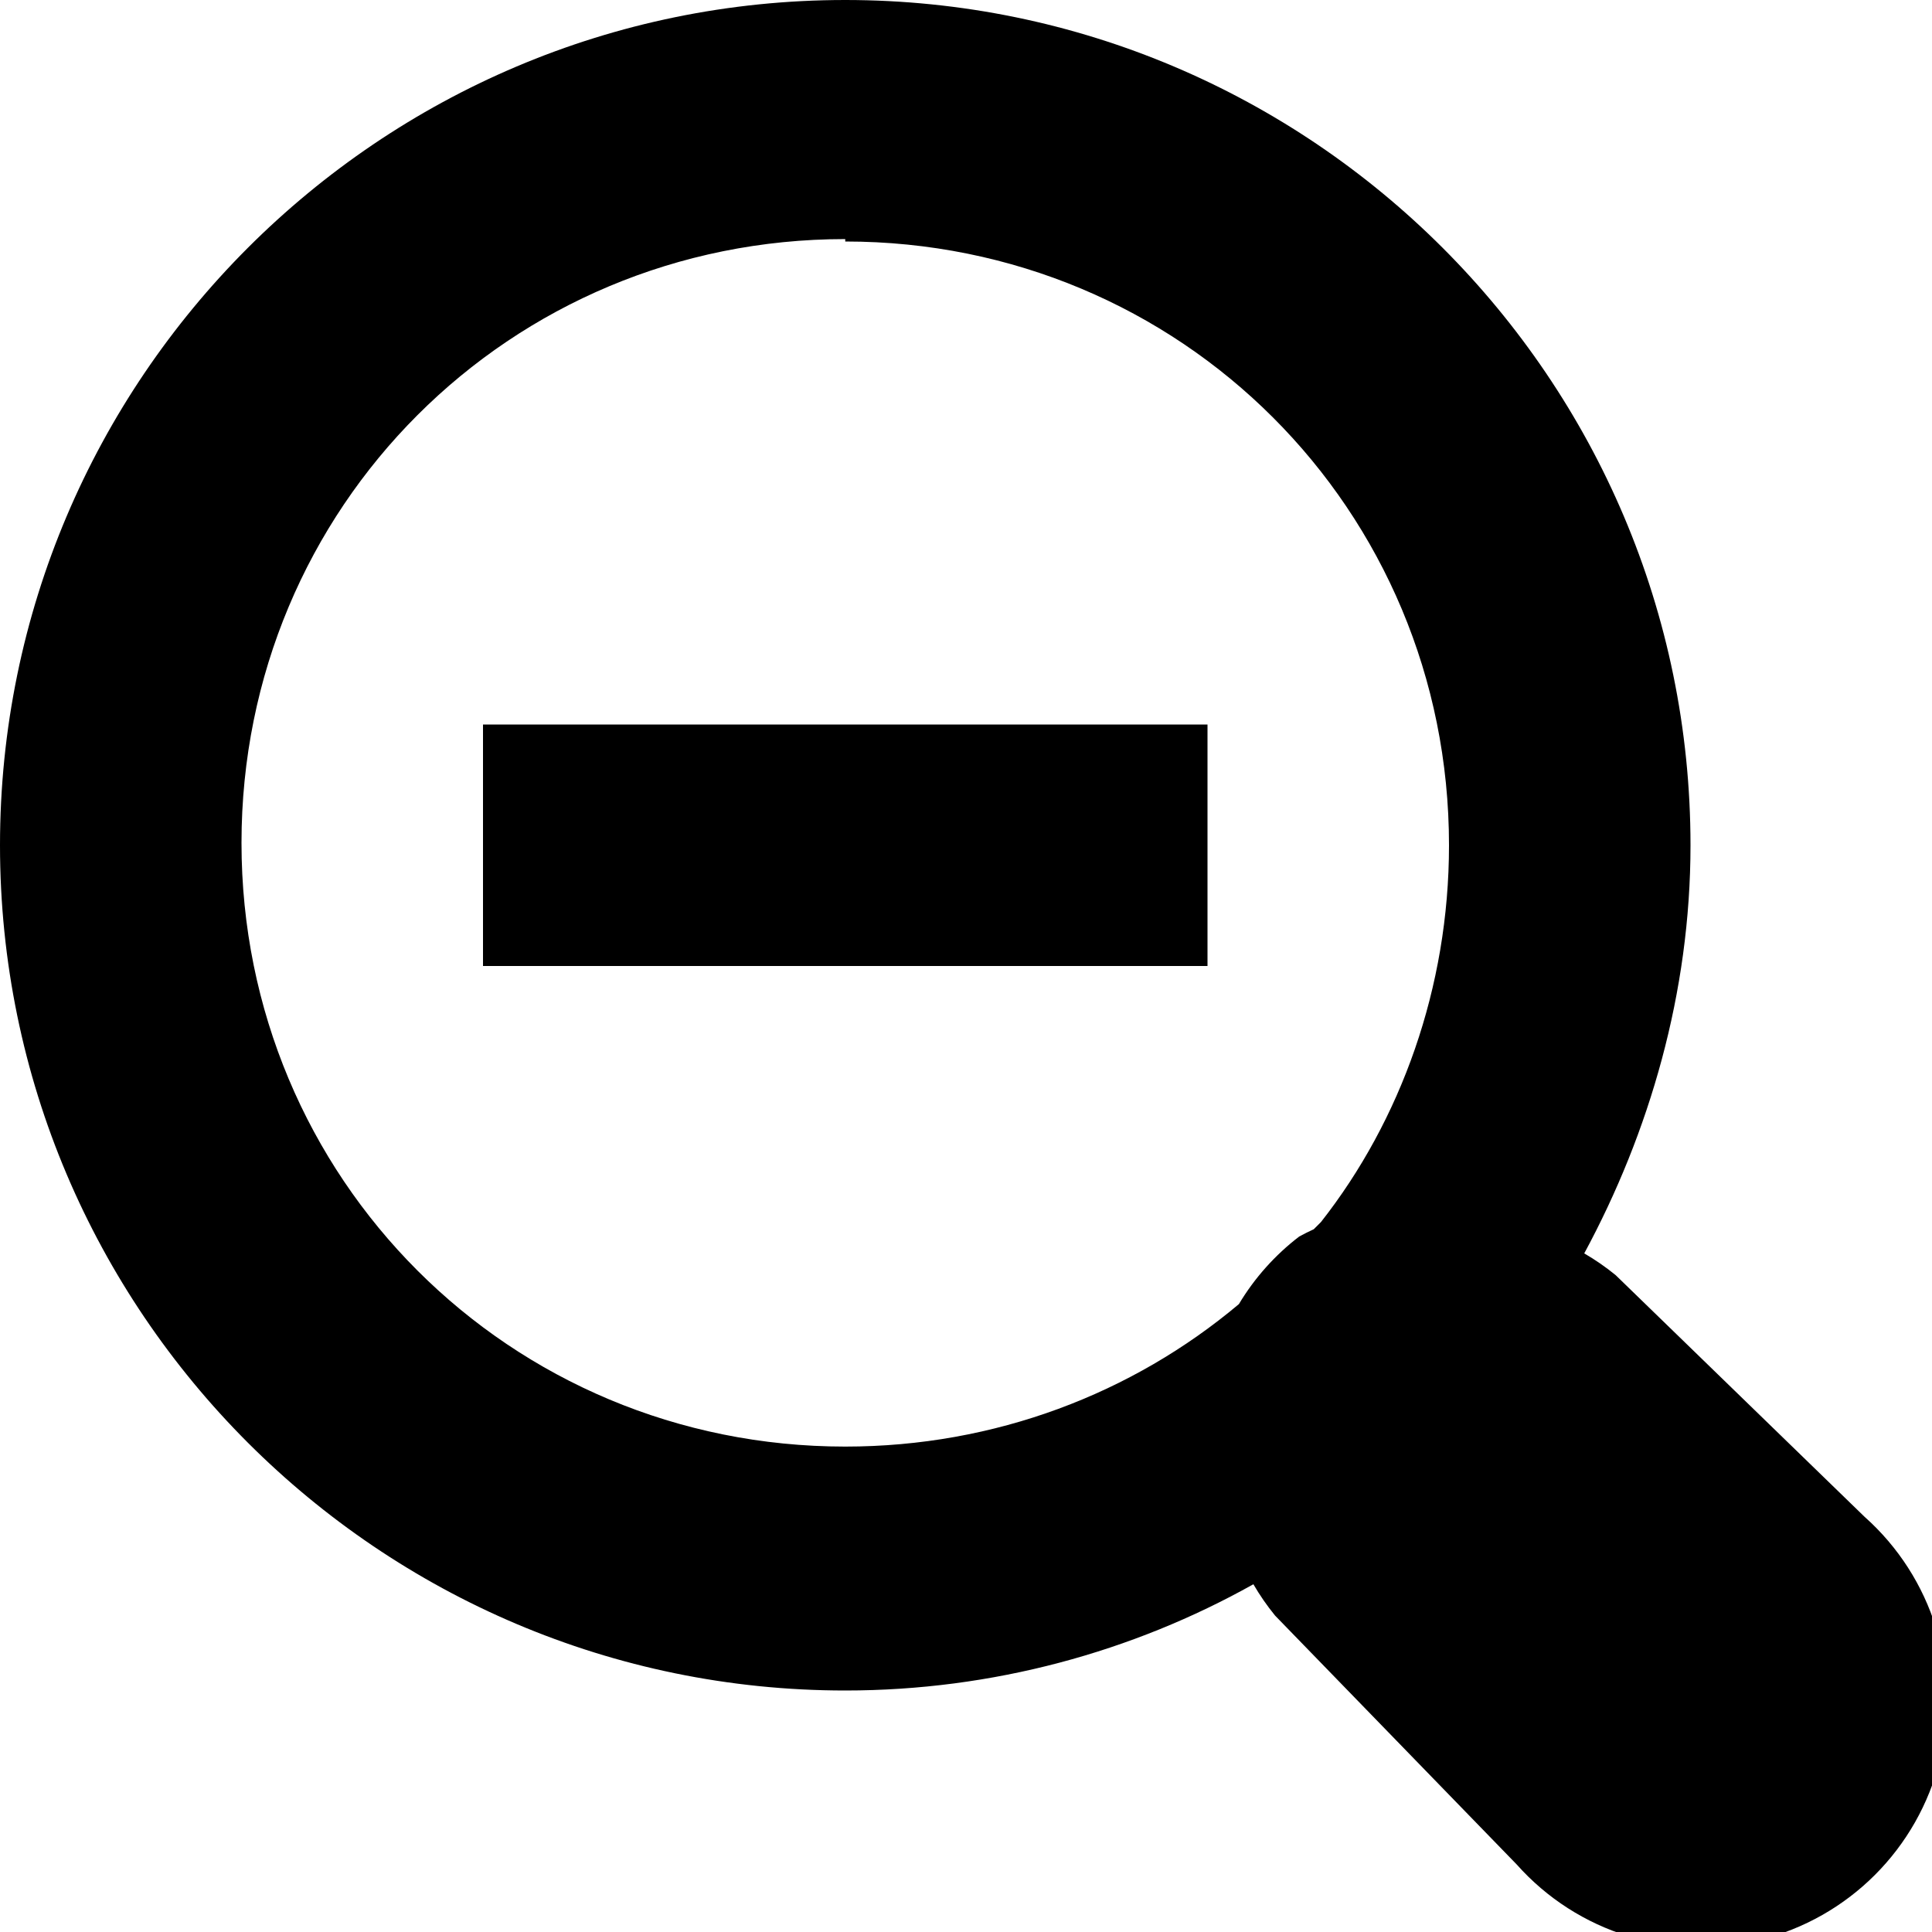
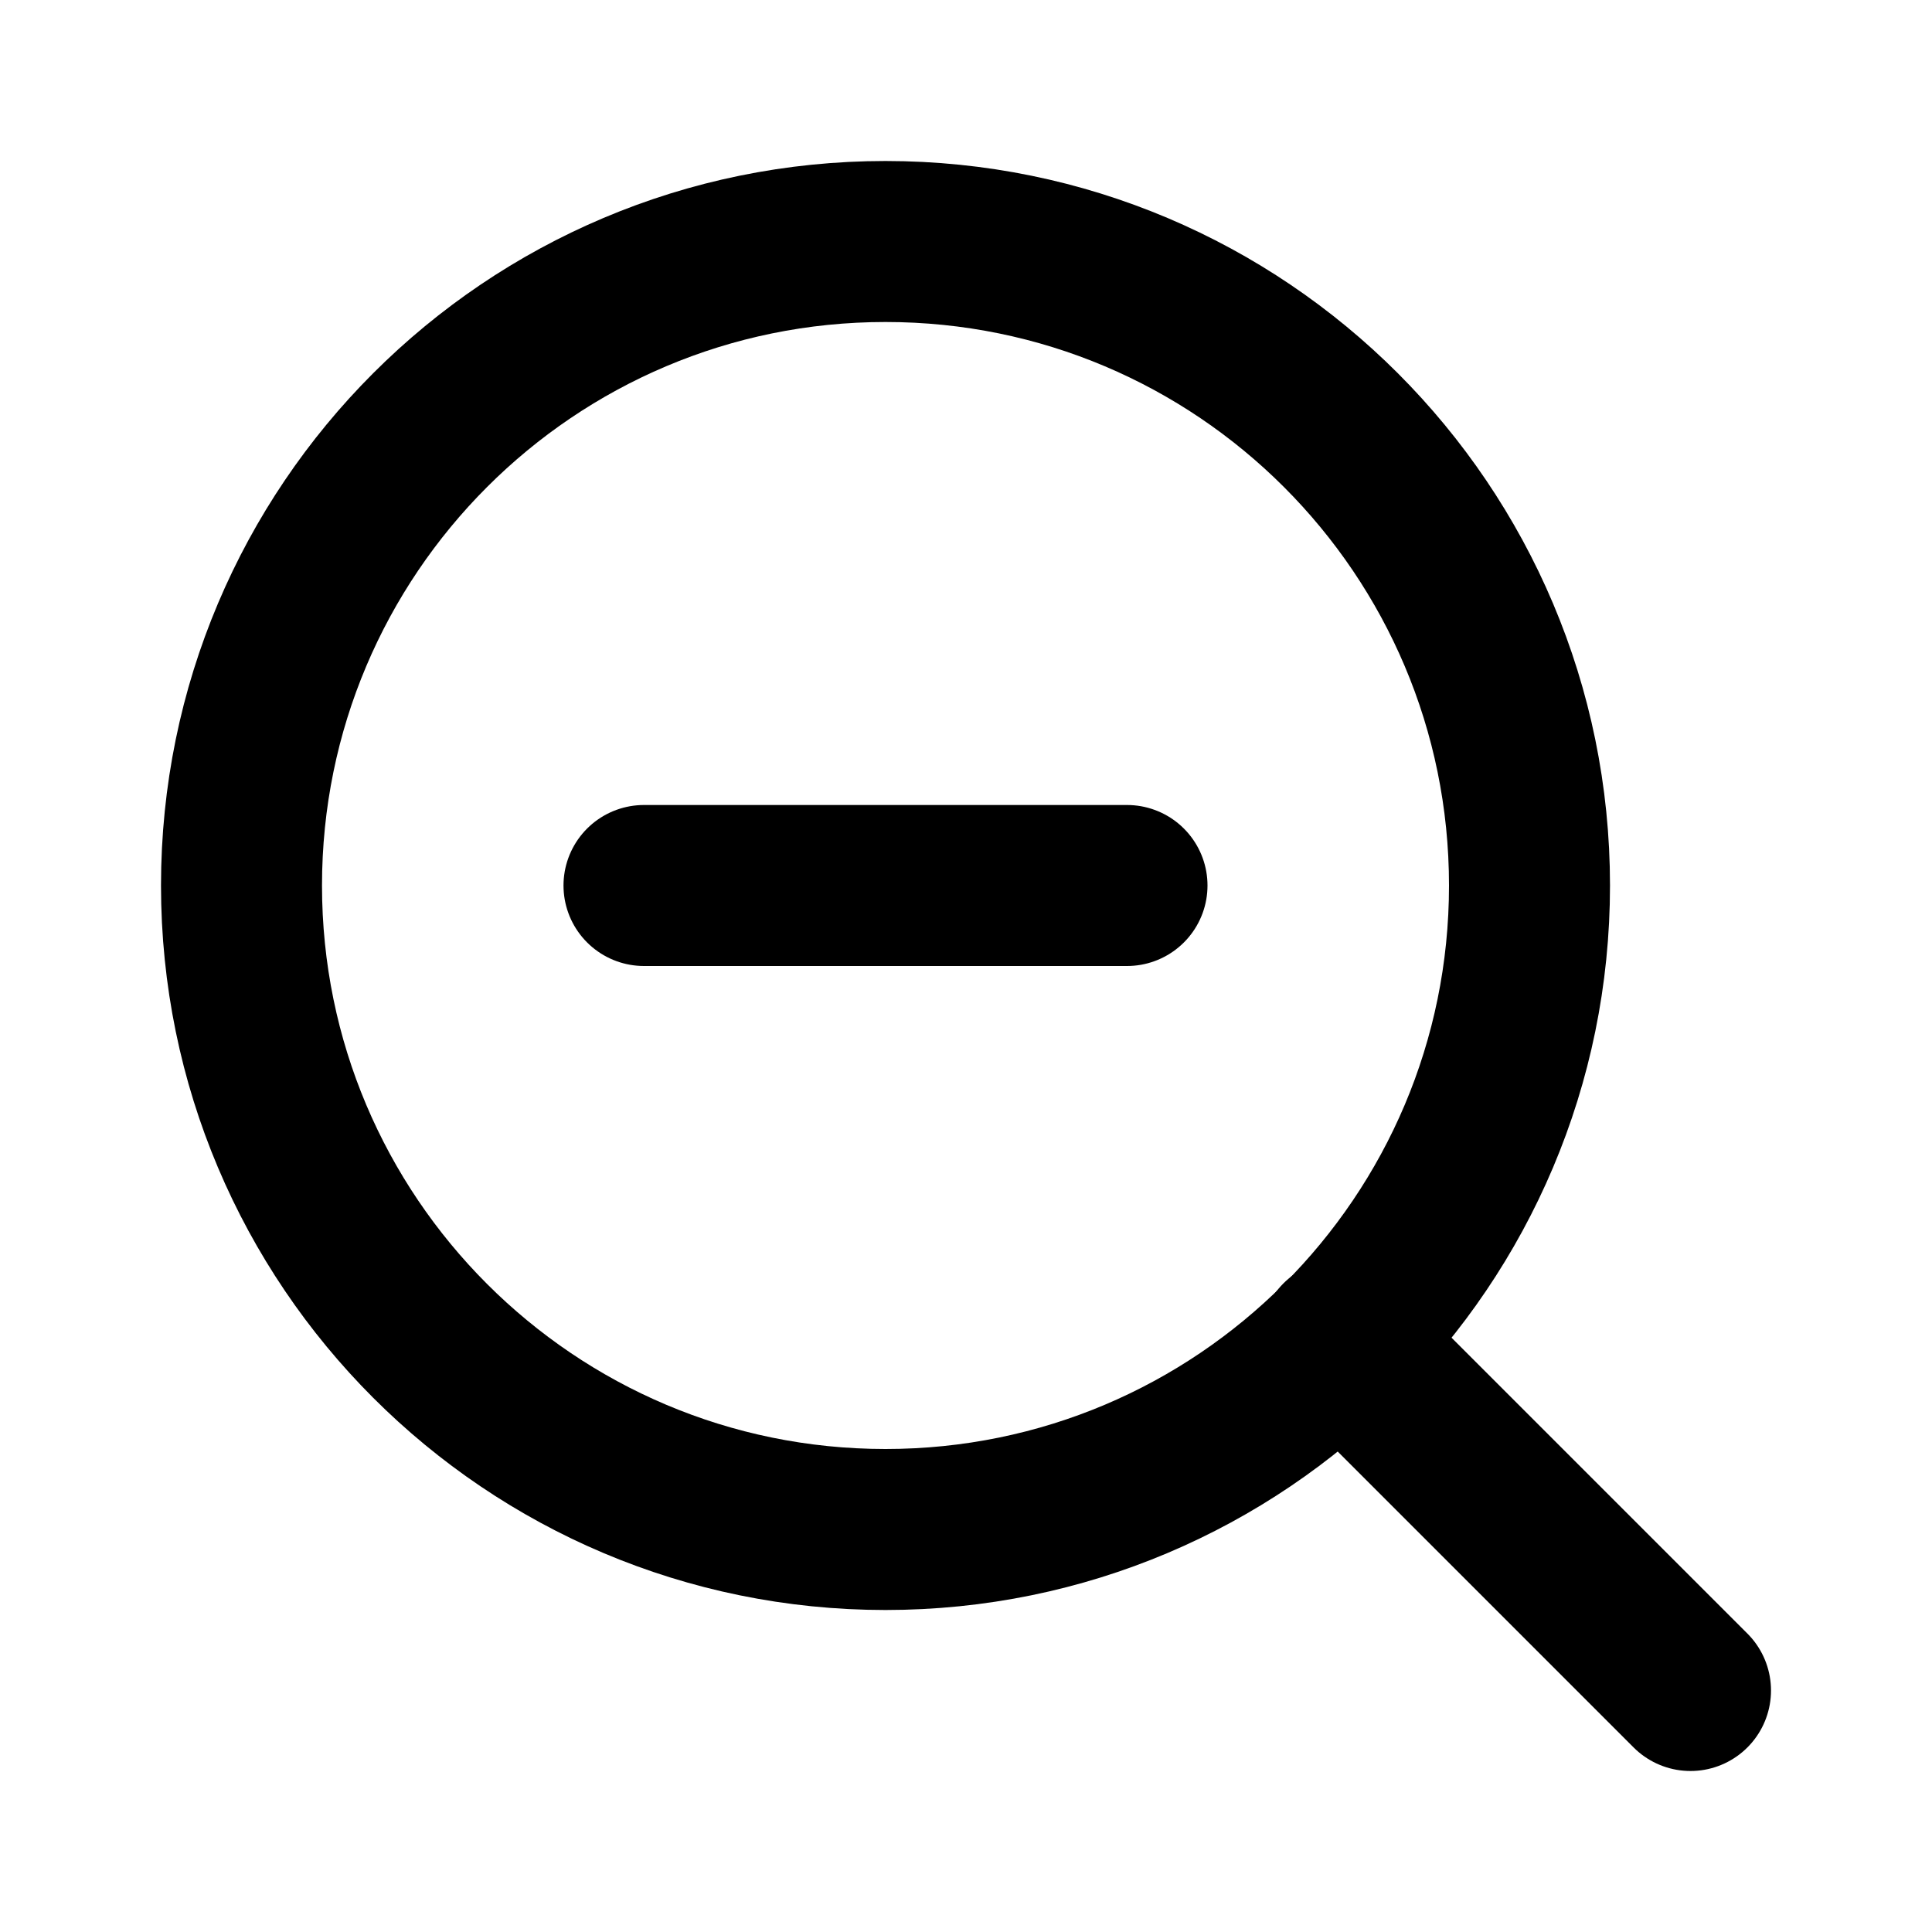
- <svg xmlns="http://www.w3.org/2000/svg" viewBox="0 0 8 8">
-   <path d="M3.5 0C1.57 0 0 1.57 0 3.5S1.57 7 3.5 7c.61 0 1.19-.16 1.69-.44a1 1 0 0 0 .09.13l1 1.03a1.02 1.02 0 1 0 1.44-1.44l-1.03-1a1 1 0 0 0-.13-.09c.27-.5.44-1.08.44-1.69C7 1.57 5.43 0 3.5 0zm0 1C4.89 1 6 2.11 6 3.5c0 .59-.2 1.14-.53 1.56l-.03.03a1 1 0 0 0-.06.03 1 1 0 0 0-.25.28c-.44.37-1.01.59-1.63.59-1.39 0-2.5-1.11-2.5-2.5S2.11.99 3.5.99zM2 3v1h3V3H2z" />
+ <svg xmlns="http://www.w3.org/2000/svg" width="24" height="24" viewBox="0 0 24 24" fill="none" stroke="currentColor" stroke-width="2" stroke-linecap="round" stroke-linejoin="round" class="feather feather-zoom-out">
+   <circle cx="11" cy="11" r="8" />
+   <line x1="21" y1="21" x2="16.65" y2="16.65" />
+   <line x1="8" y1="11" x2="14" y2="11" />
</svg>
